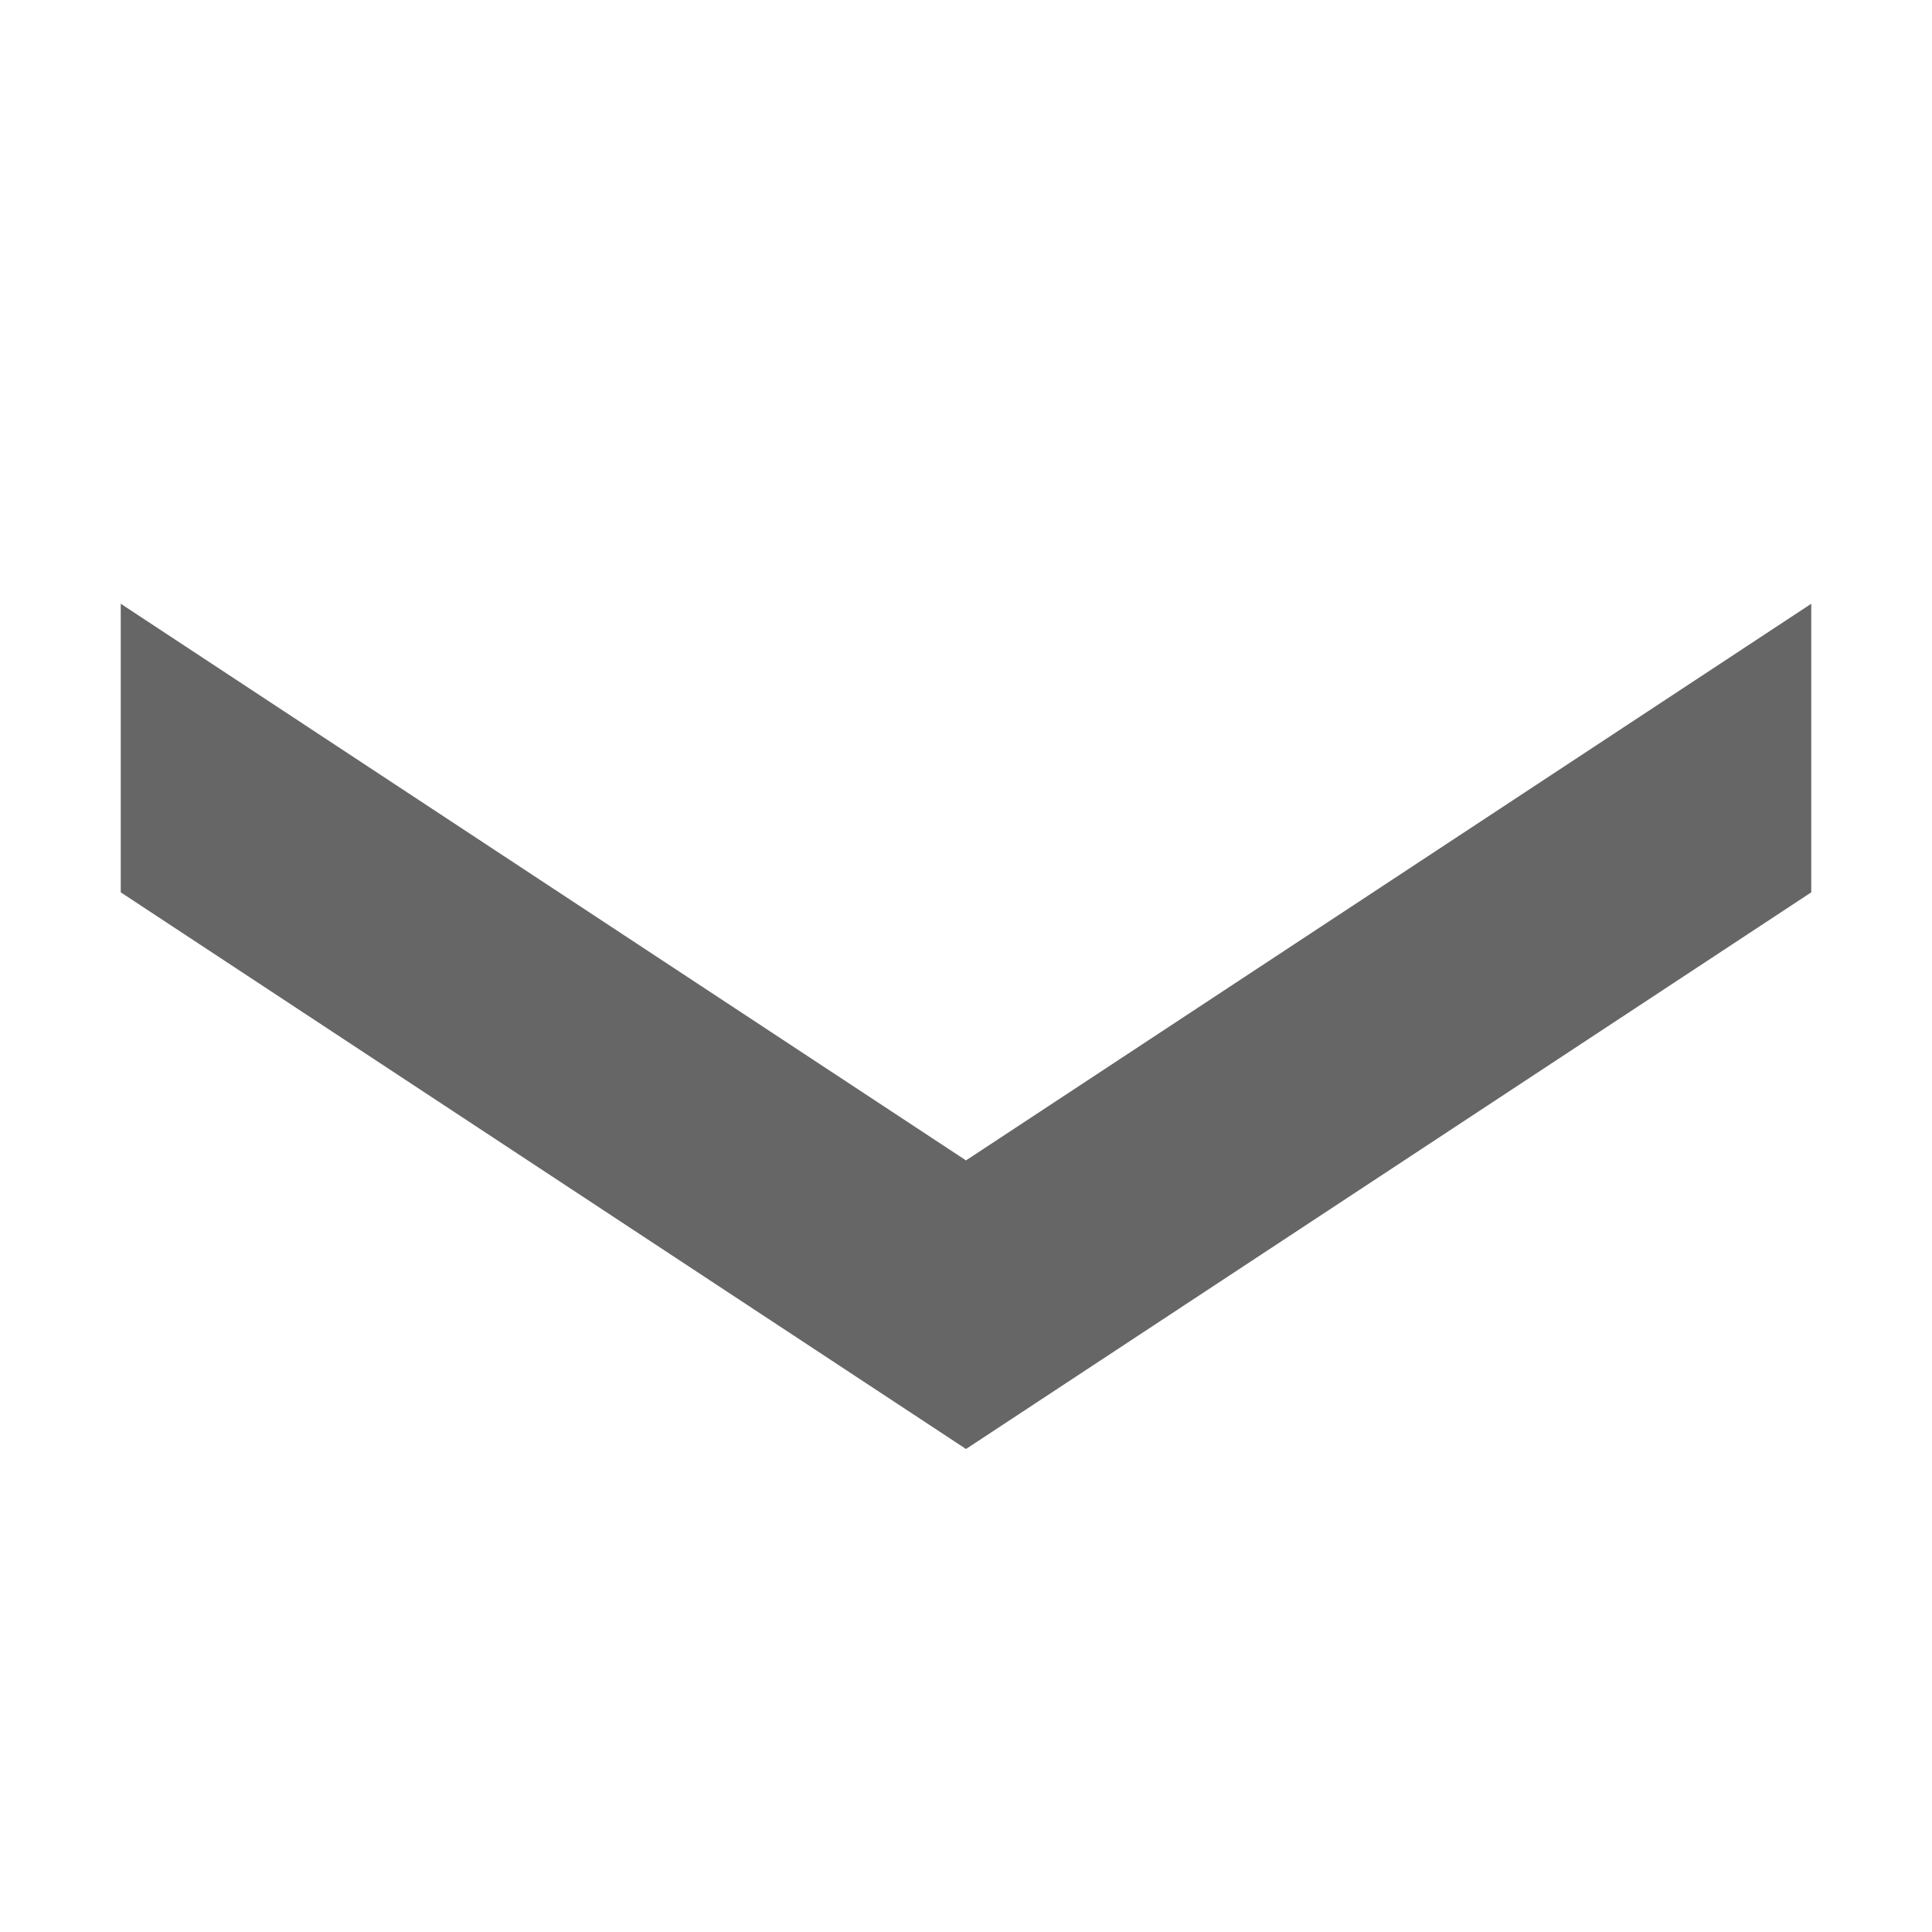
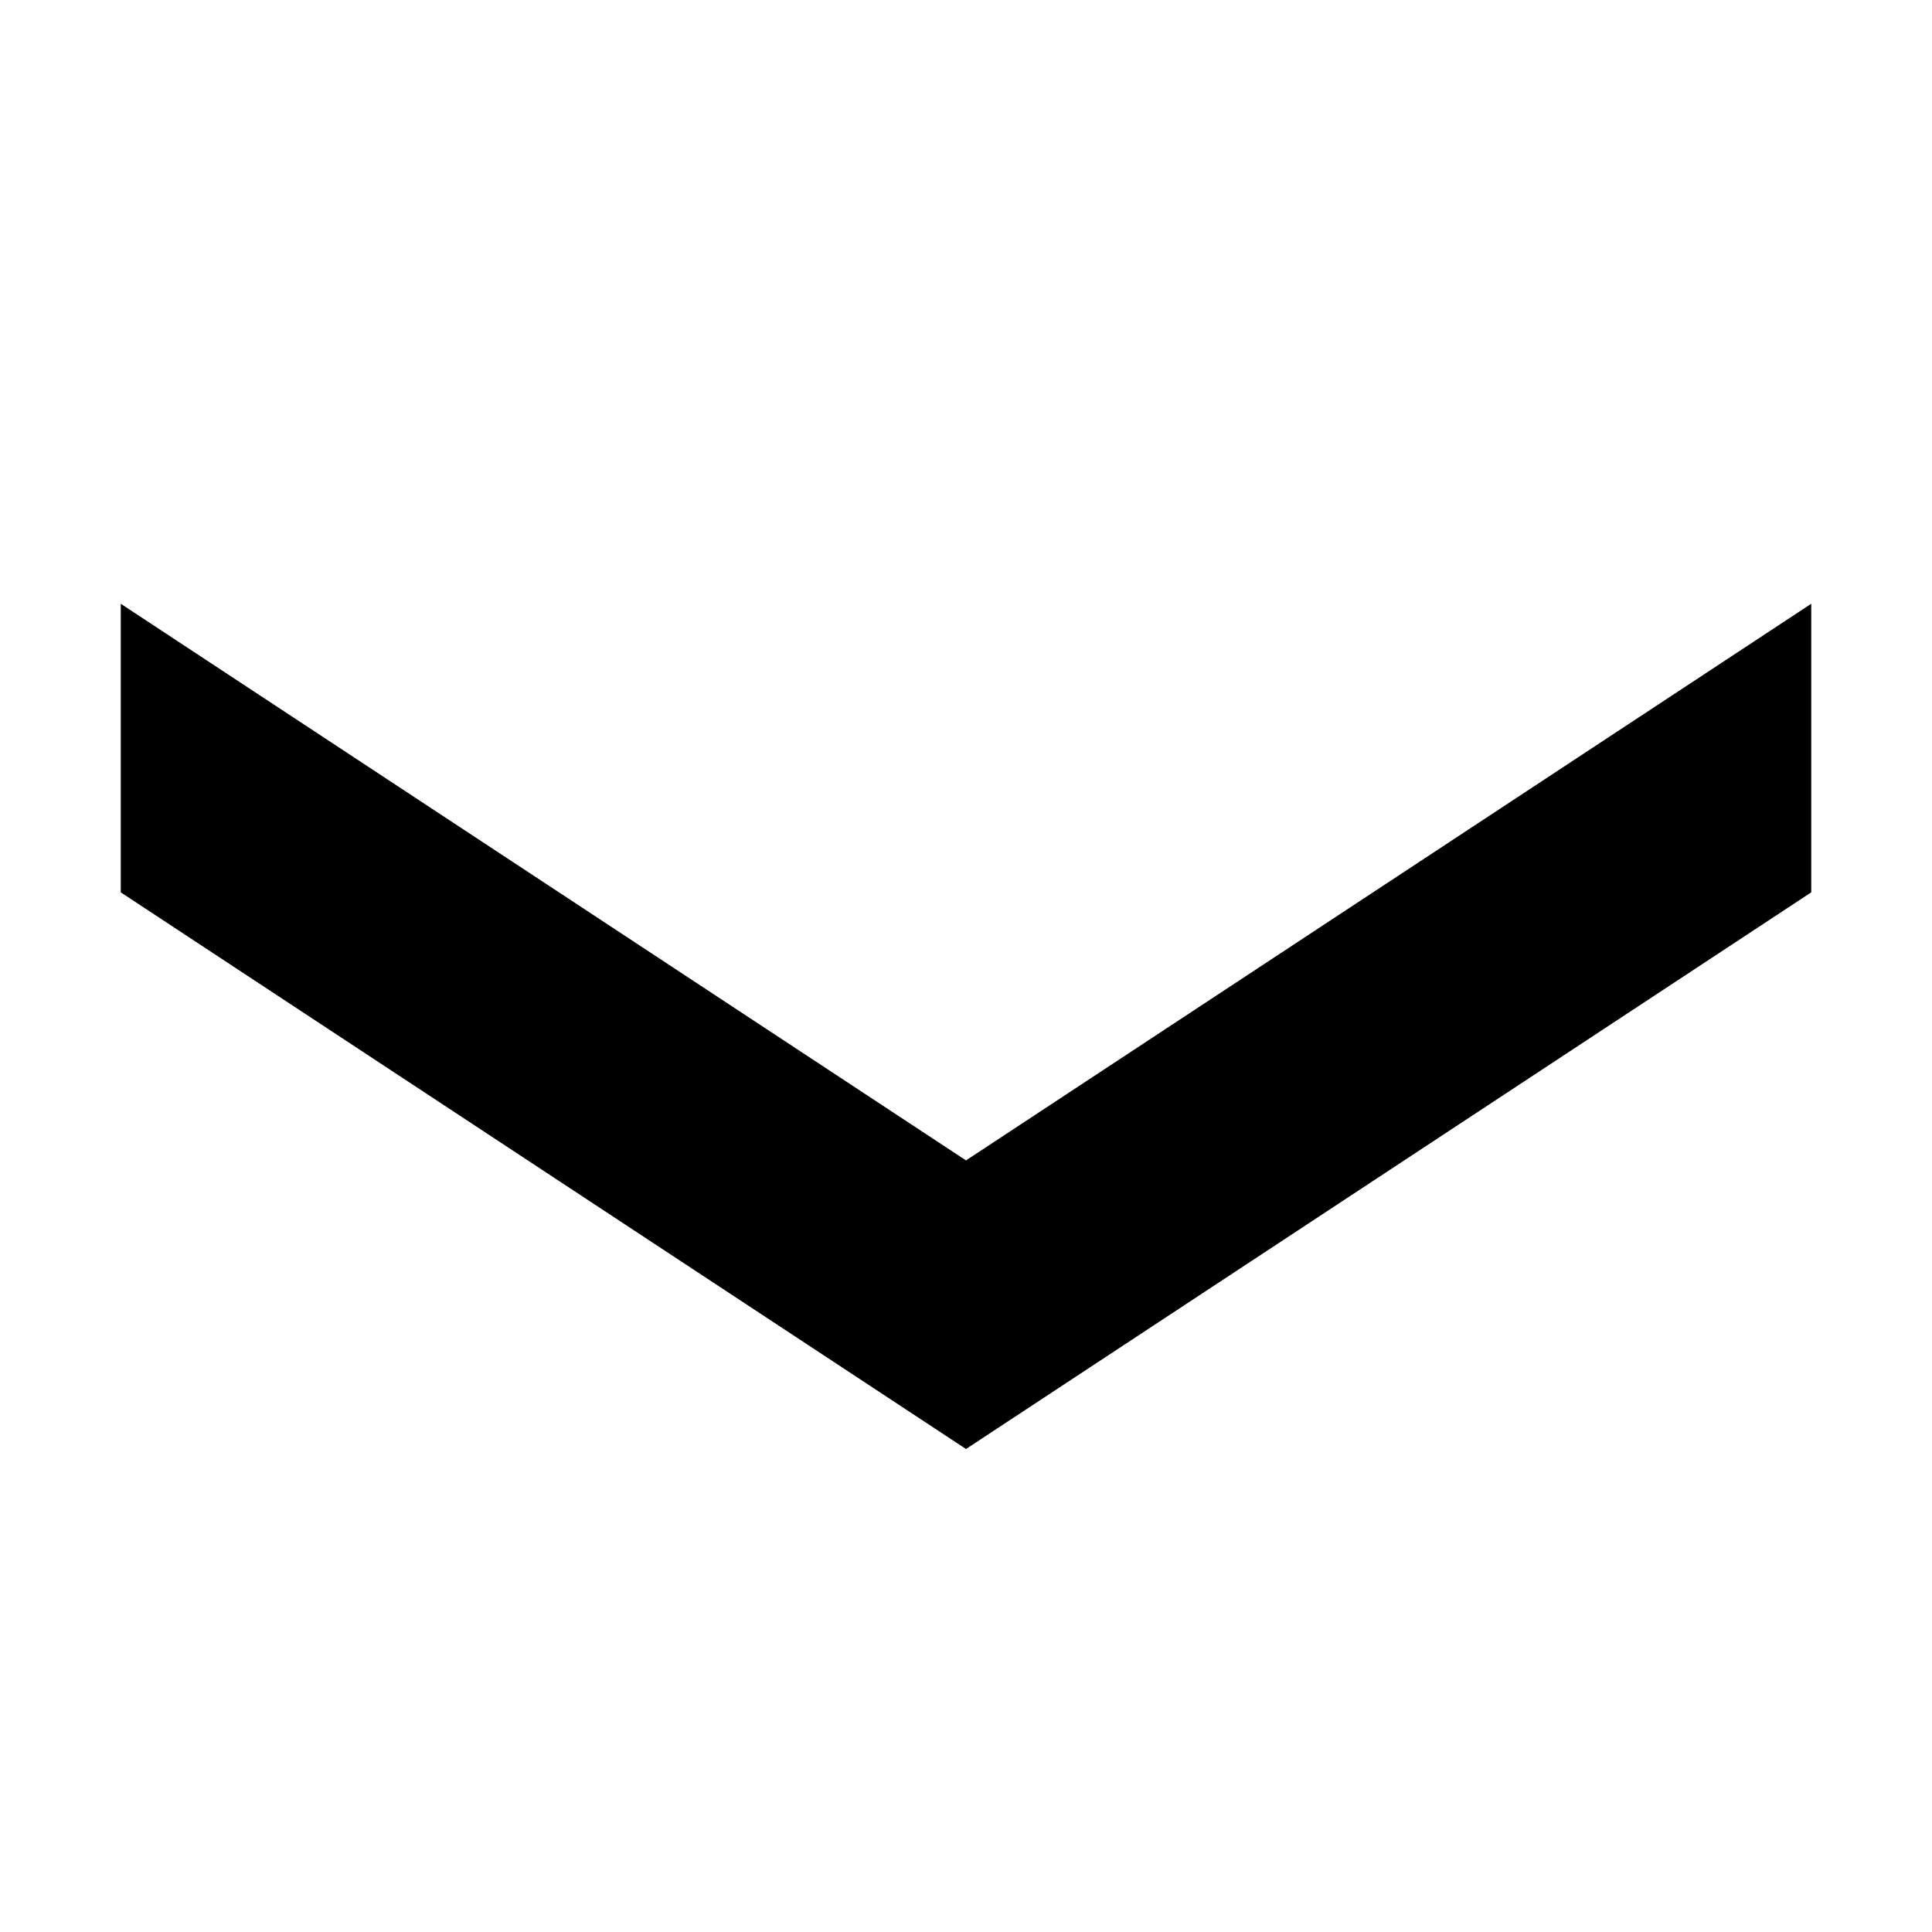
- <svg xmlns="http://www.w3.org/2000/svg" id="chevron-down-small" fill="#00000099" aria-hidden="true" data-supported-dps="16x16" viewBox="0 0 16 16" data-token-id="211" width="16" height="16" class="a4e72a0b b532df19 _751ee3fd fa5073c7 _2cb13027 de9960af" data--h-bstatus="0OBSERVED">
+ <svg xmlns="http://www.w3.org/2000/svg" id="chevron-down-small" fill="currentColor" aria-hidden="true" data-supported-dps="16x16" viewBox="0 0 16 16" data-token-id="211" width="16" height="16" class="a4e72a0b b532df19 _751ee3fd fa5073c7 _2cb13027 de9960af" data--h-bstatus="0OBSERVED">
  <path d="m1 5 7 4.61L15 5v2.39L8 12 1 7.39z" data--h-bstatus="0OBSERVED" />
</svg>
